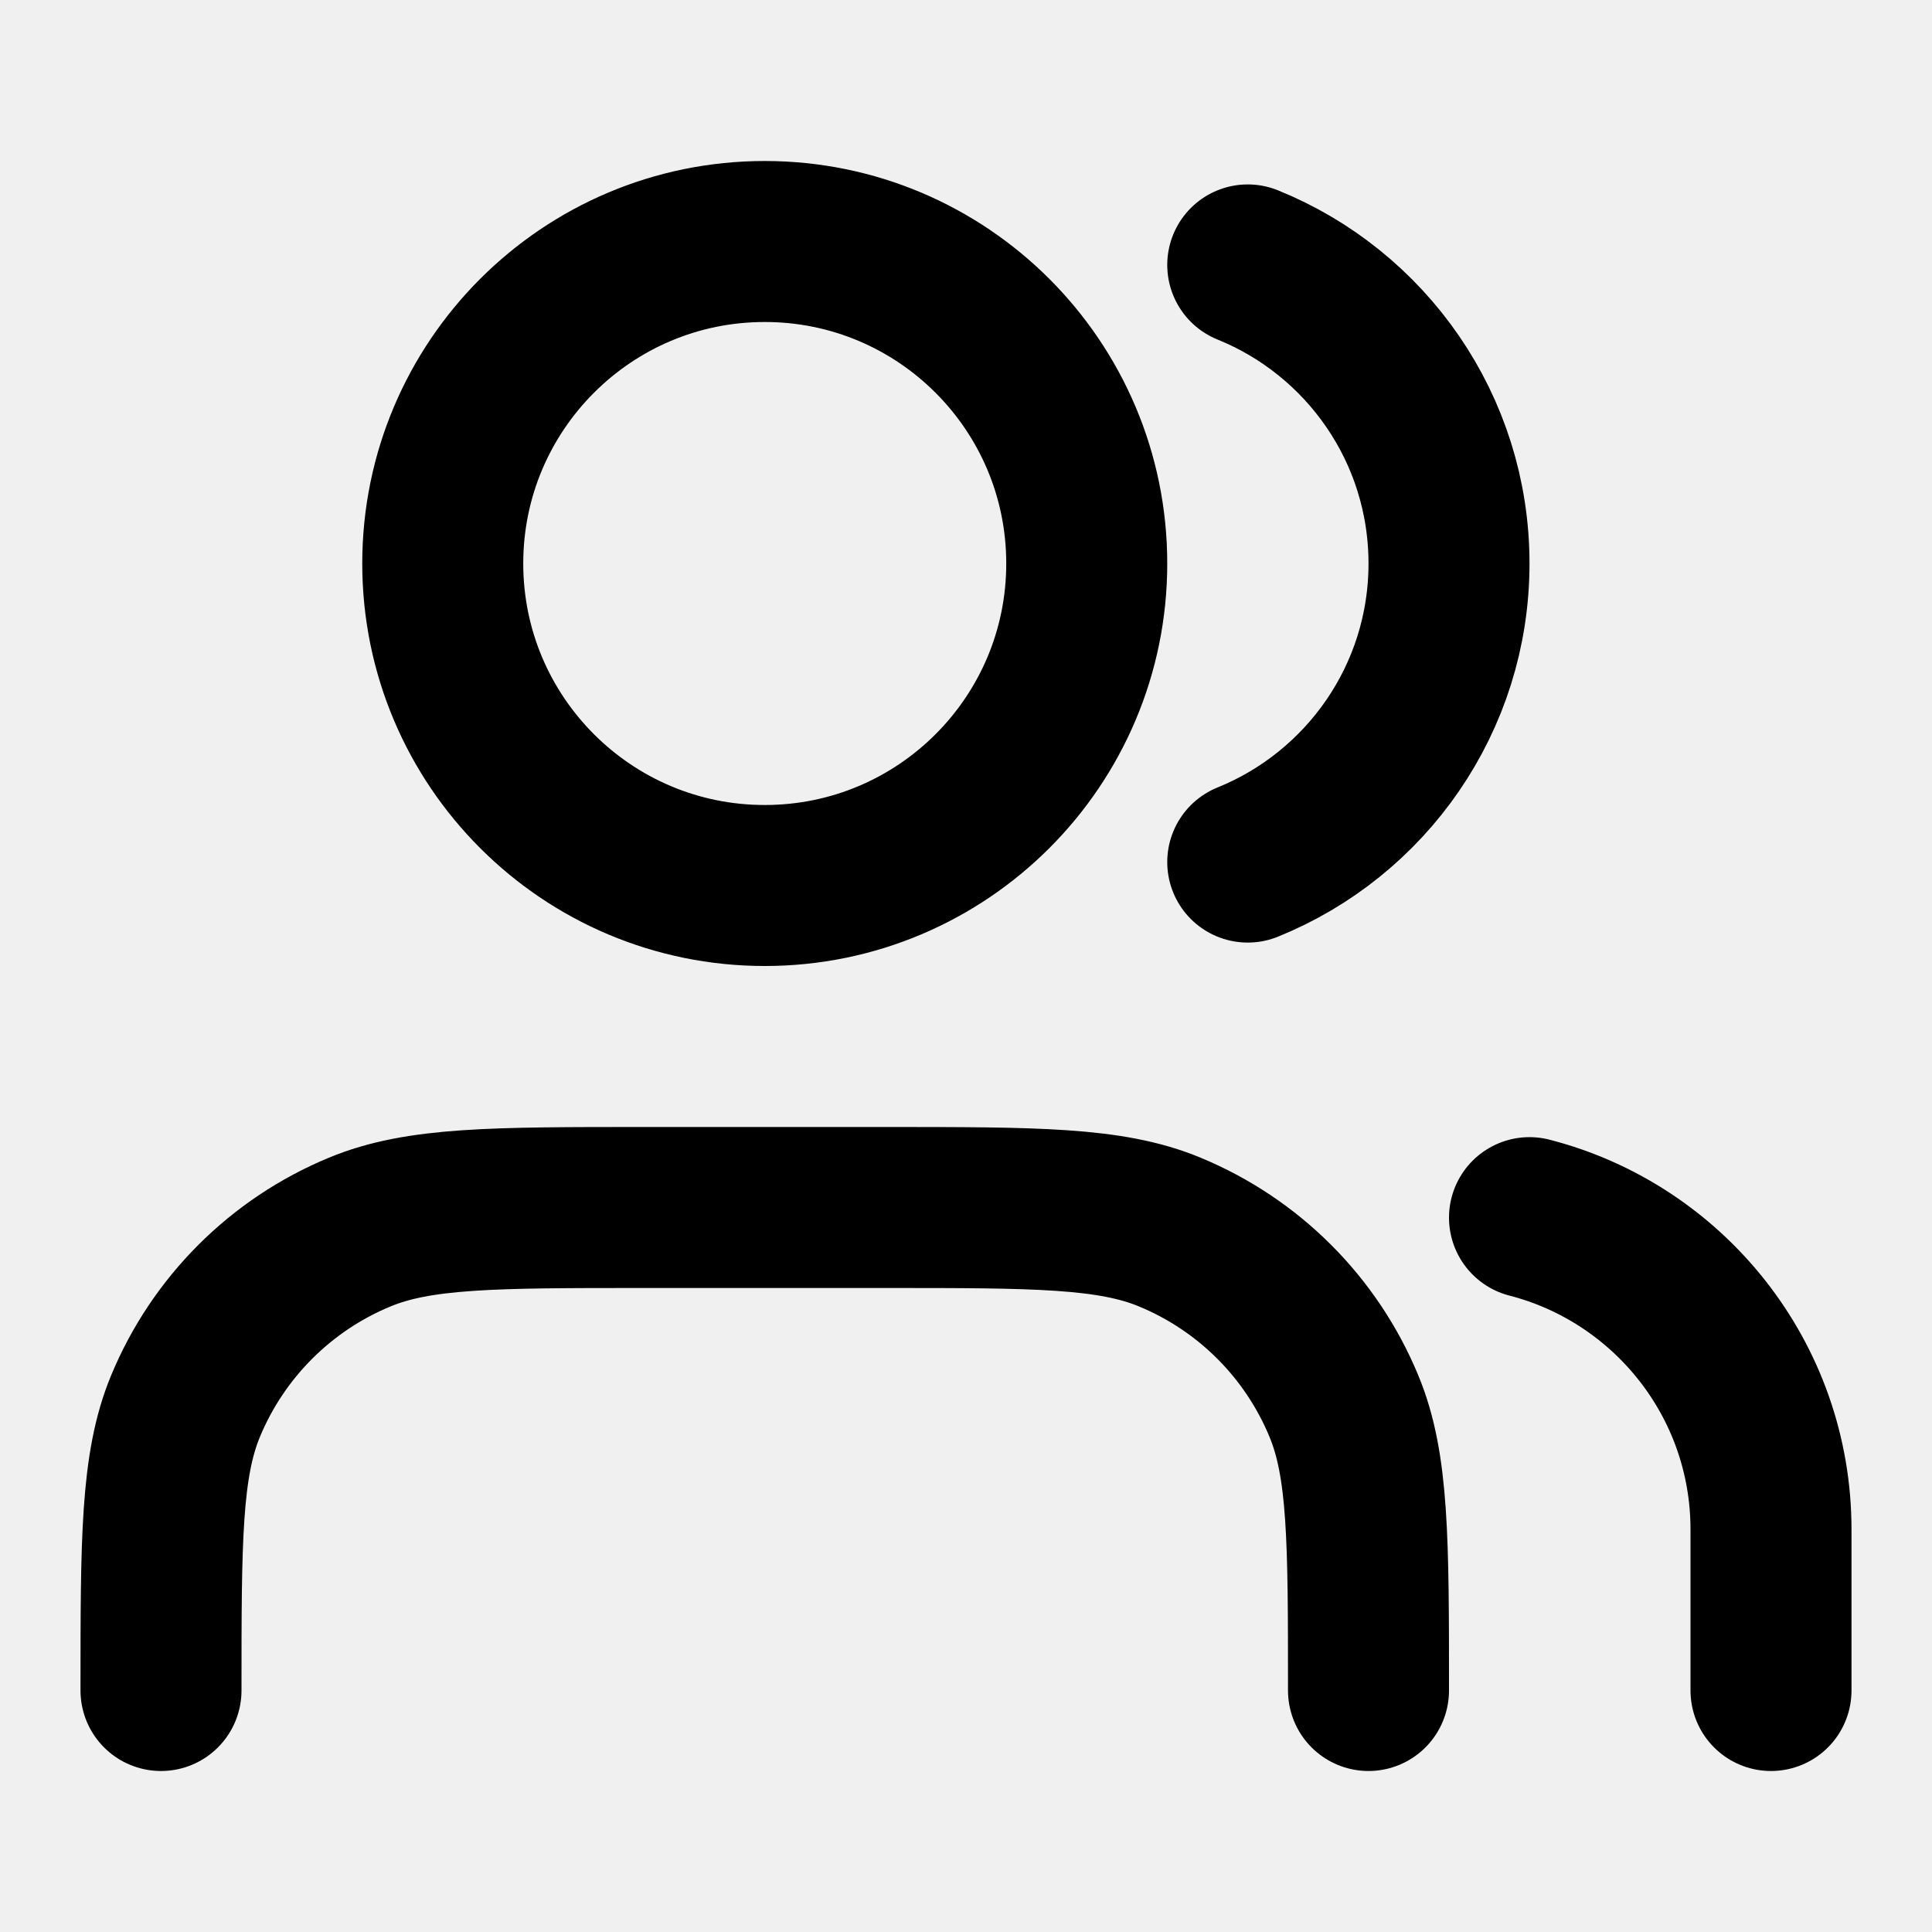
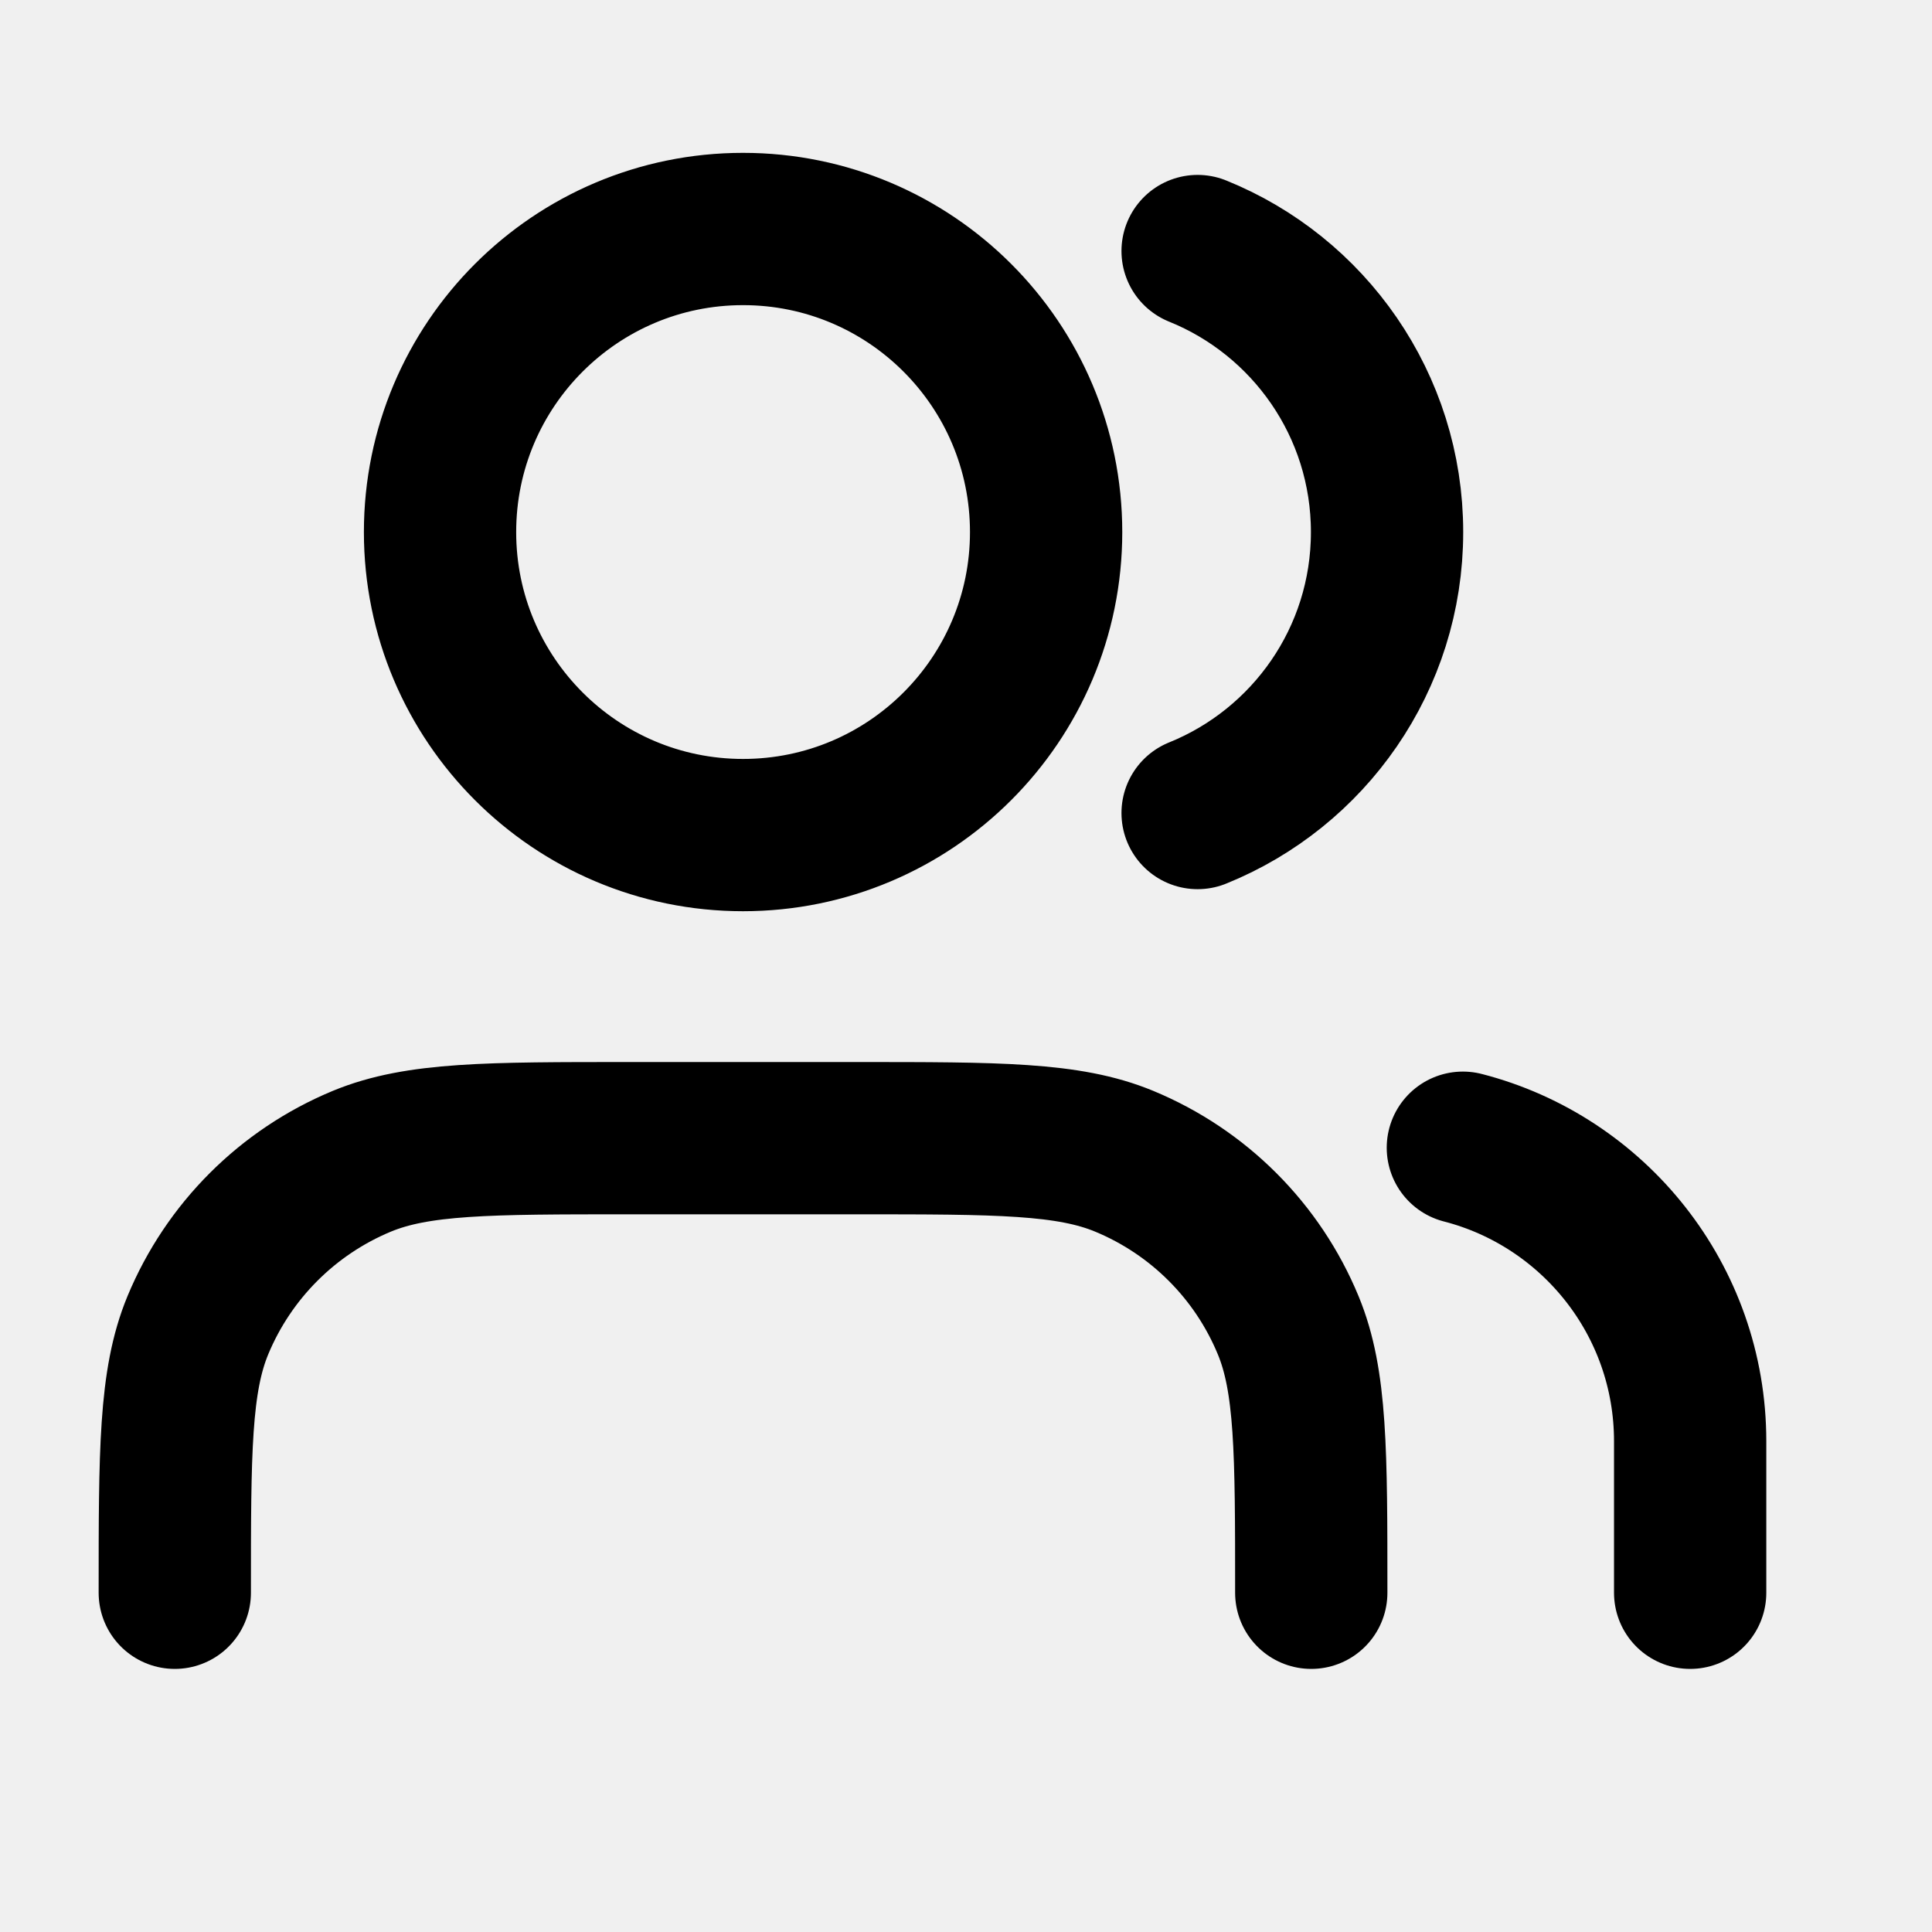
- <svg xmlns="http://www.w3.org/2000/svg" width="24" height="24" viewBox="0 0 24 24" fill="none">
-   <path d="M22 21V19C22 17.136 20.725 15.57 19 15.126M15.5 3.291C16.966 3.884 18 5.321 18 7C18 8.679 16.966 10.116 15.5 10.709M17 21C17 19.136 17 18.204 16.695 17.469C16.29 16.489 15.511 15.71 14.531 15.305C13.796 15 12.864 15 11 15H8C6.136 15 5.204 15 4.469 15.305C3.489 15.71 2.71 16.489 2.304 17.469C2 18.204 2 19.136 2 21M13.5 7C13.5 9.209 11.709 11 9.5 11C7.291 11 5.5 9.209 5.5 7C5.5 4.791 7.291 3 9.5 3C11.709 3 13.5 4.791 13.5 7Z" stroke="black" stroke-width="2" stroke-linecap="round" stroke-linejoin="round" />
+ <svg xmlns="http://www.w3.org/2000/svg" width="17" height="17" viewBox="0 0 17 17" fill="none">
+   <g clip-path="url(#clip0_802_902)">
+     <path d="M14.872 14.015V12.682C14.872 11.439 14.022 10.395 12.872 10.099M10.538 2.209C11.516 2.604 12.205 3.563 12.205 4.682C12.205 5.801 11.516 6.759 10.538 7.154M11.538 14.015C11.538 12.773 11.538 12.151 11.335 11.661C11.065 11.008 10.546 10.489 9.892 10.218C9.402 10.015 8.781 10.015 7.538 10.015H5.538C4.296 10.015 3.675 10.015 3.184 10.218C2.531 10.489 2.012 11.008 1.741 11.661C1.538 12.151 1.538 12.773 1.538 14.015M9.205 4.682C9.205 6.154 8.011 7.348 6.538 7.348C5.066 7.348 3.872 6.154 3.872 4.682C3.872 3.209 5.066 2.015 6.538 2.015C8.011 2.015 9.205 3.209 9.205 4.682Z" stroke="black" stroke-width="1.34" stroke-linecap="round" stroke-linejoin="round" />
+   </g>
+   <defs>
+     <clipPath id="clip0_802_902">
+       <rect width="16" height="16" fill="white" transform="translate(0.204987 0.0149994)" />
+     </clipPath>
+   </defs>
</svg>
